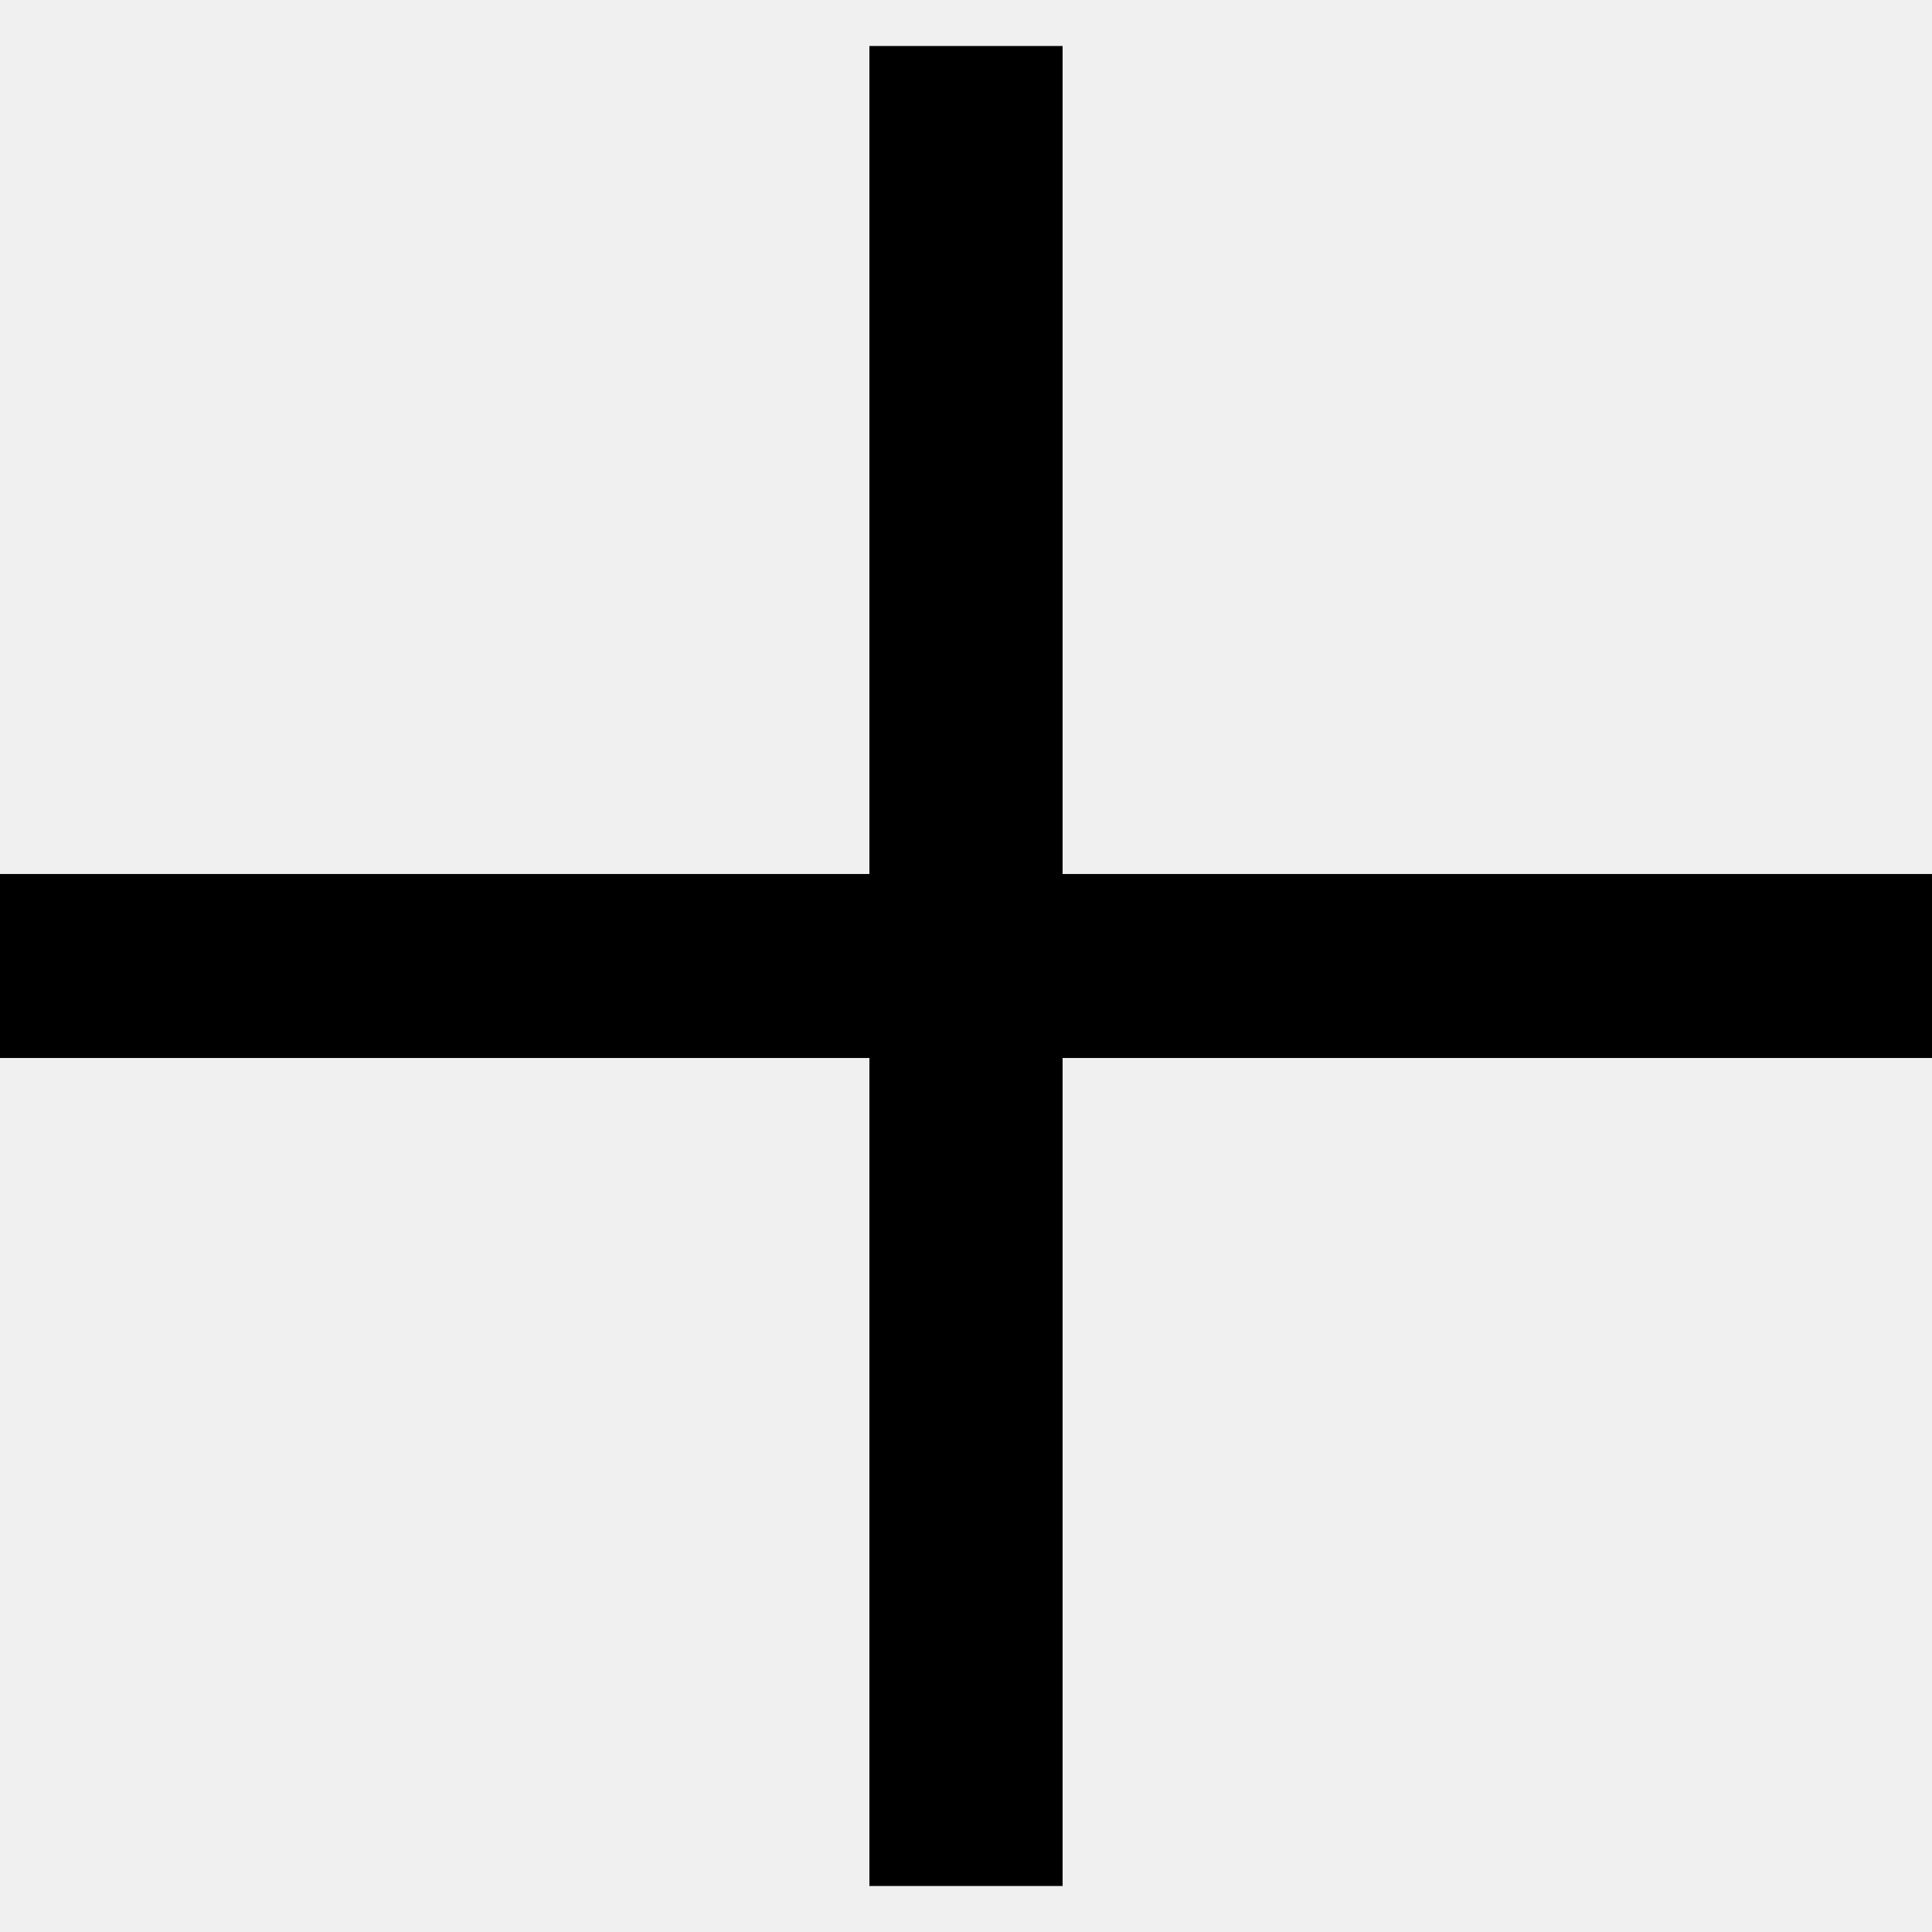
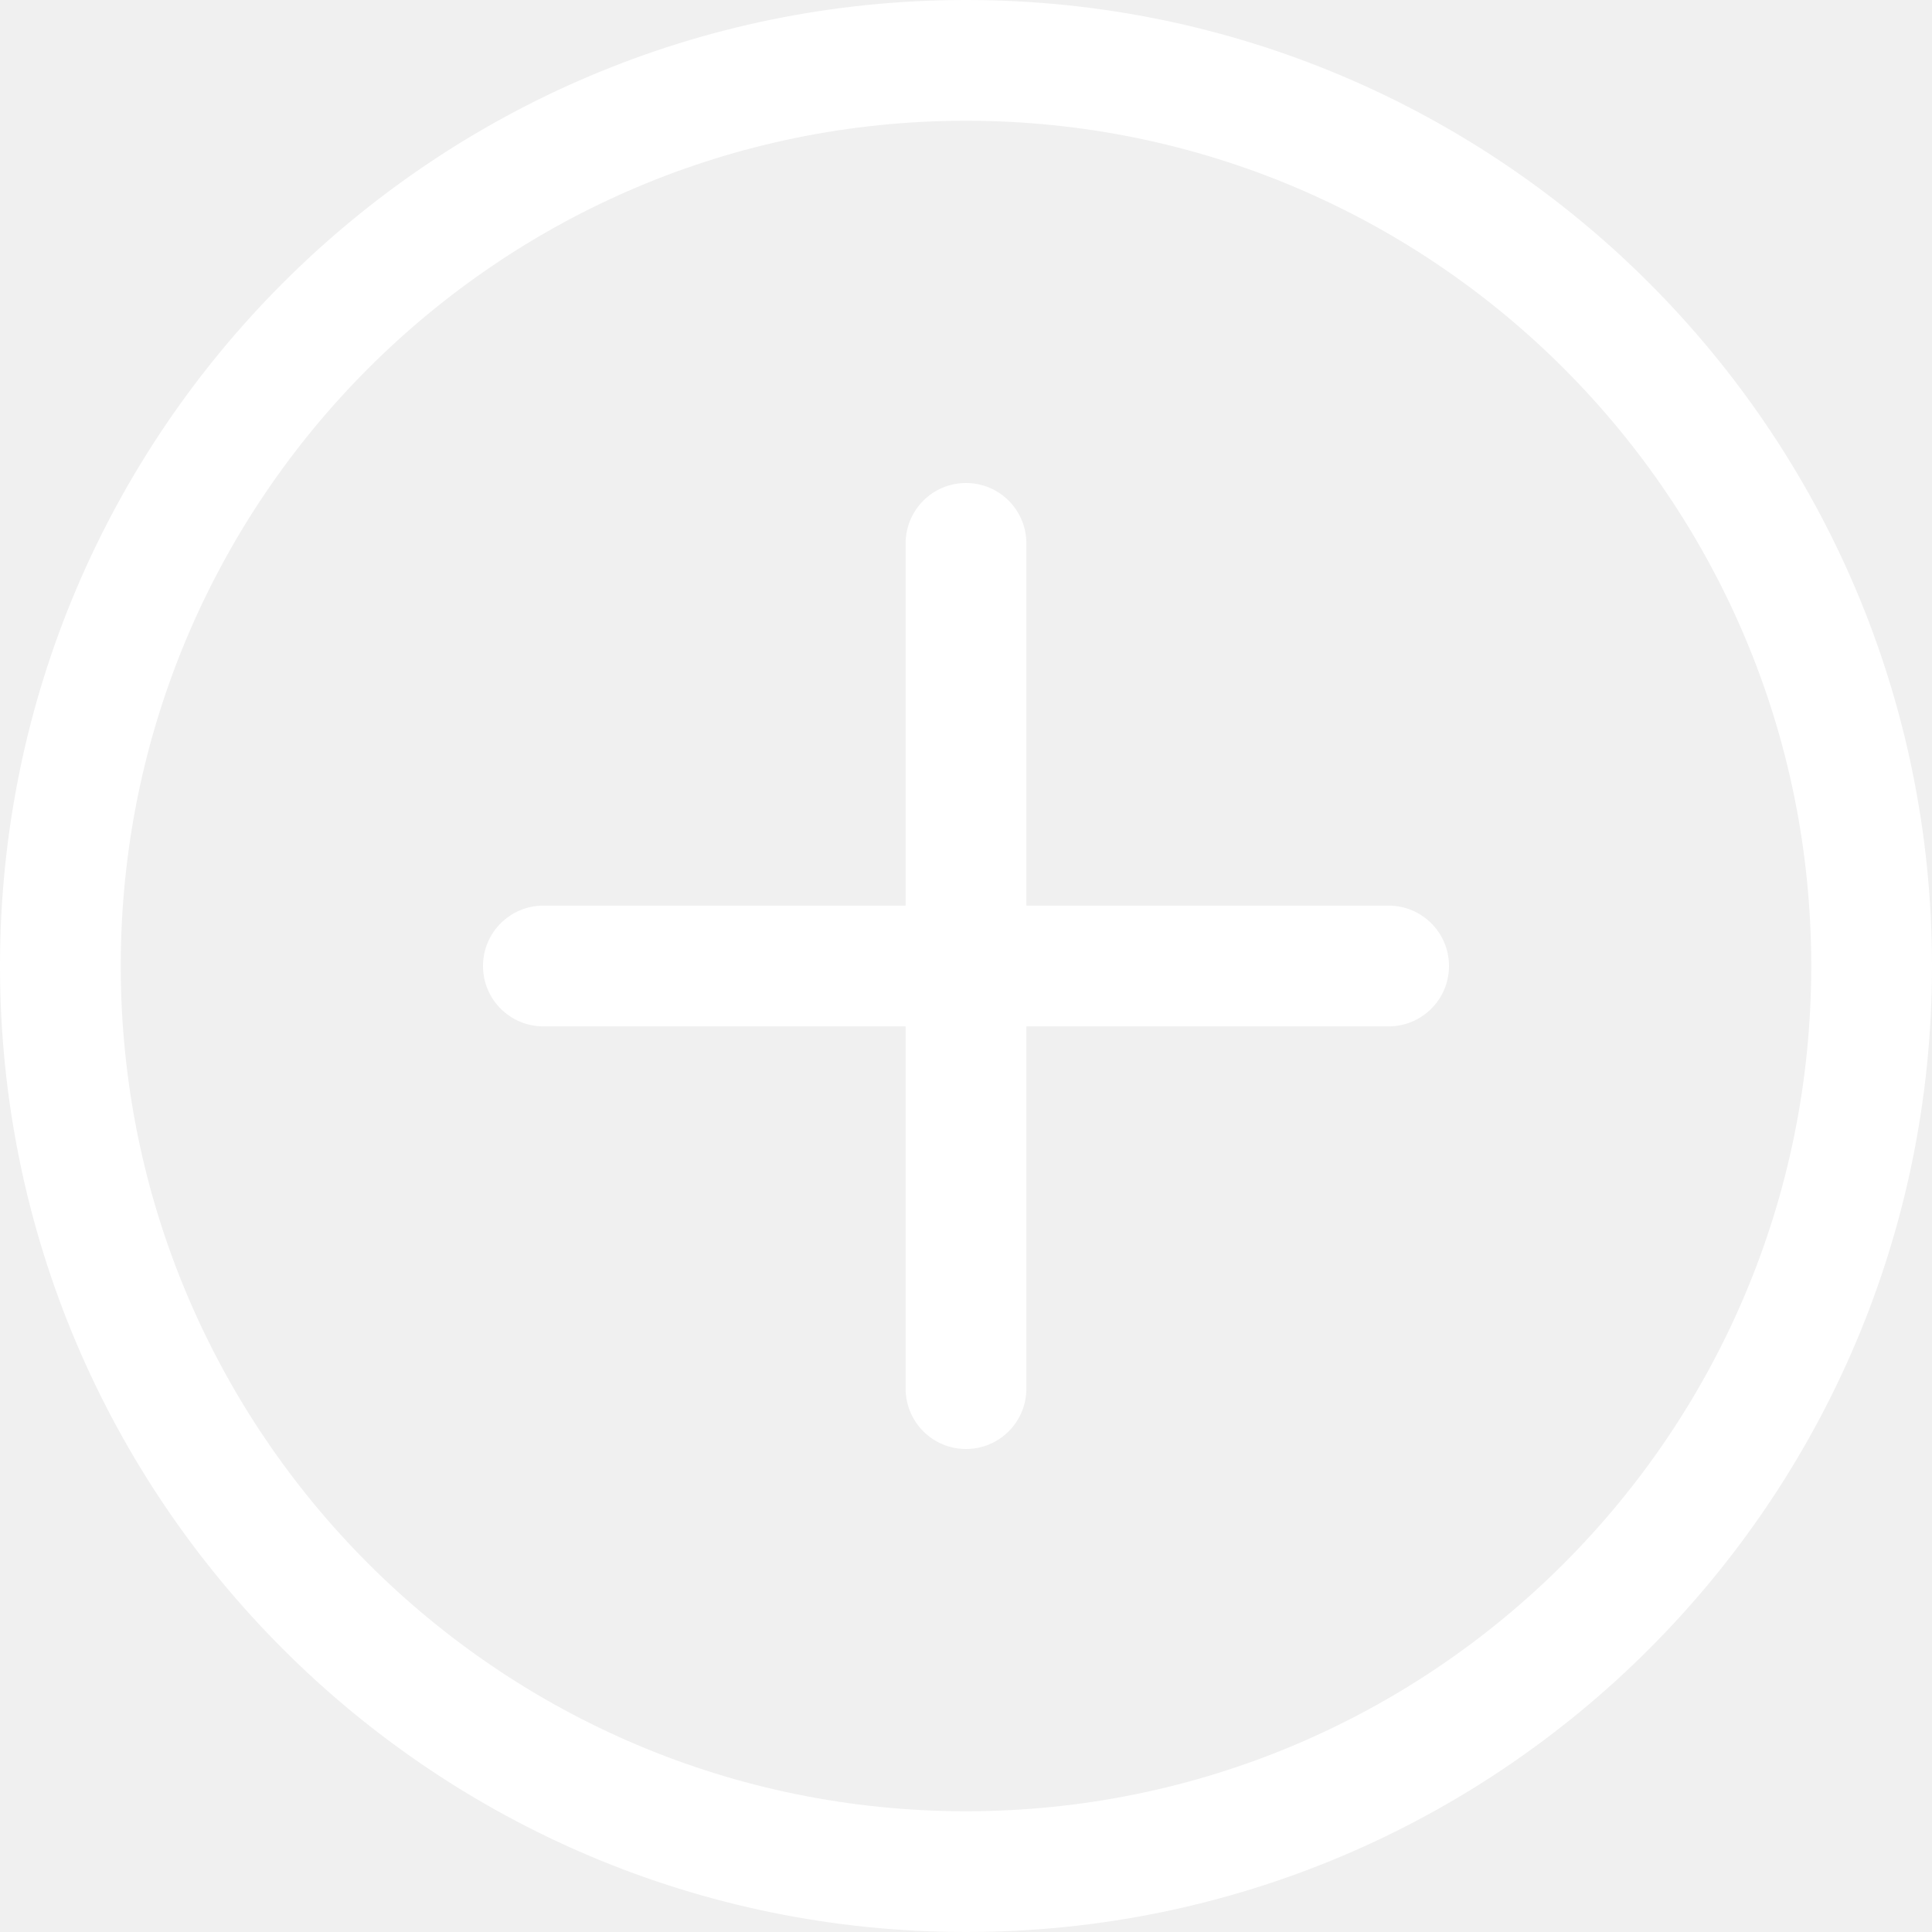
- <svg xmlns="http://www.w3.org/2000/svg" width="800px" height="800px" viewBox="0 -0.5 21 21" version="1.1">
-   <defs>
- 
- </defs>
-   <g id="Page-1" stroke="none" stroke-width="1" fill="none" fill-rule="evenodd">
-     <g id="Dribbble-Light-Preview" transform="translate(-379, -240)" fill="#000000">
-       <g id="icons" transform="translate(56, 160)">
-         <polygon id="plus-[#1512]" points="344 89 344 91 334.55 91 334.55 100 332.45 100 332.45 91 323 91 323 89 332.45 89 332.45 80 334.55 80 334.55 89">
- 
- </polygon>
-       </g>
-     </g>
-   </g>
+ <svg xmlns="http://www.w3.org/2000/svg" width="16" height="16" fill="#FFFFFF" class="bi bi-plus-circle" viewBox="0 0 16 16">
+   <path d="M8 15A7 7 0 1 1 8 1a7 7 0 0 1 0 14m0 1A8 8 0 1 0 8 0a8 8 0 0 0 0 16" />
+   <path d="M8 4a.5.5 0 0 1 .5.5v3h3a.5.5 0 0 1 0 1h-3v3a.5.5 0 0 1-1 0v-3h-3a.5.5 0 0 1 0-1h3v-3A.5.5 0 0 1 8 4" />
</svg>
